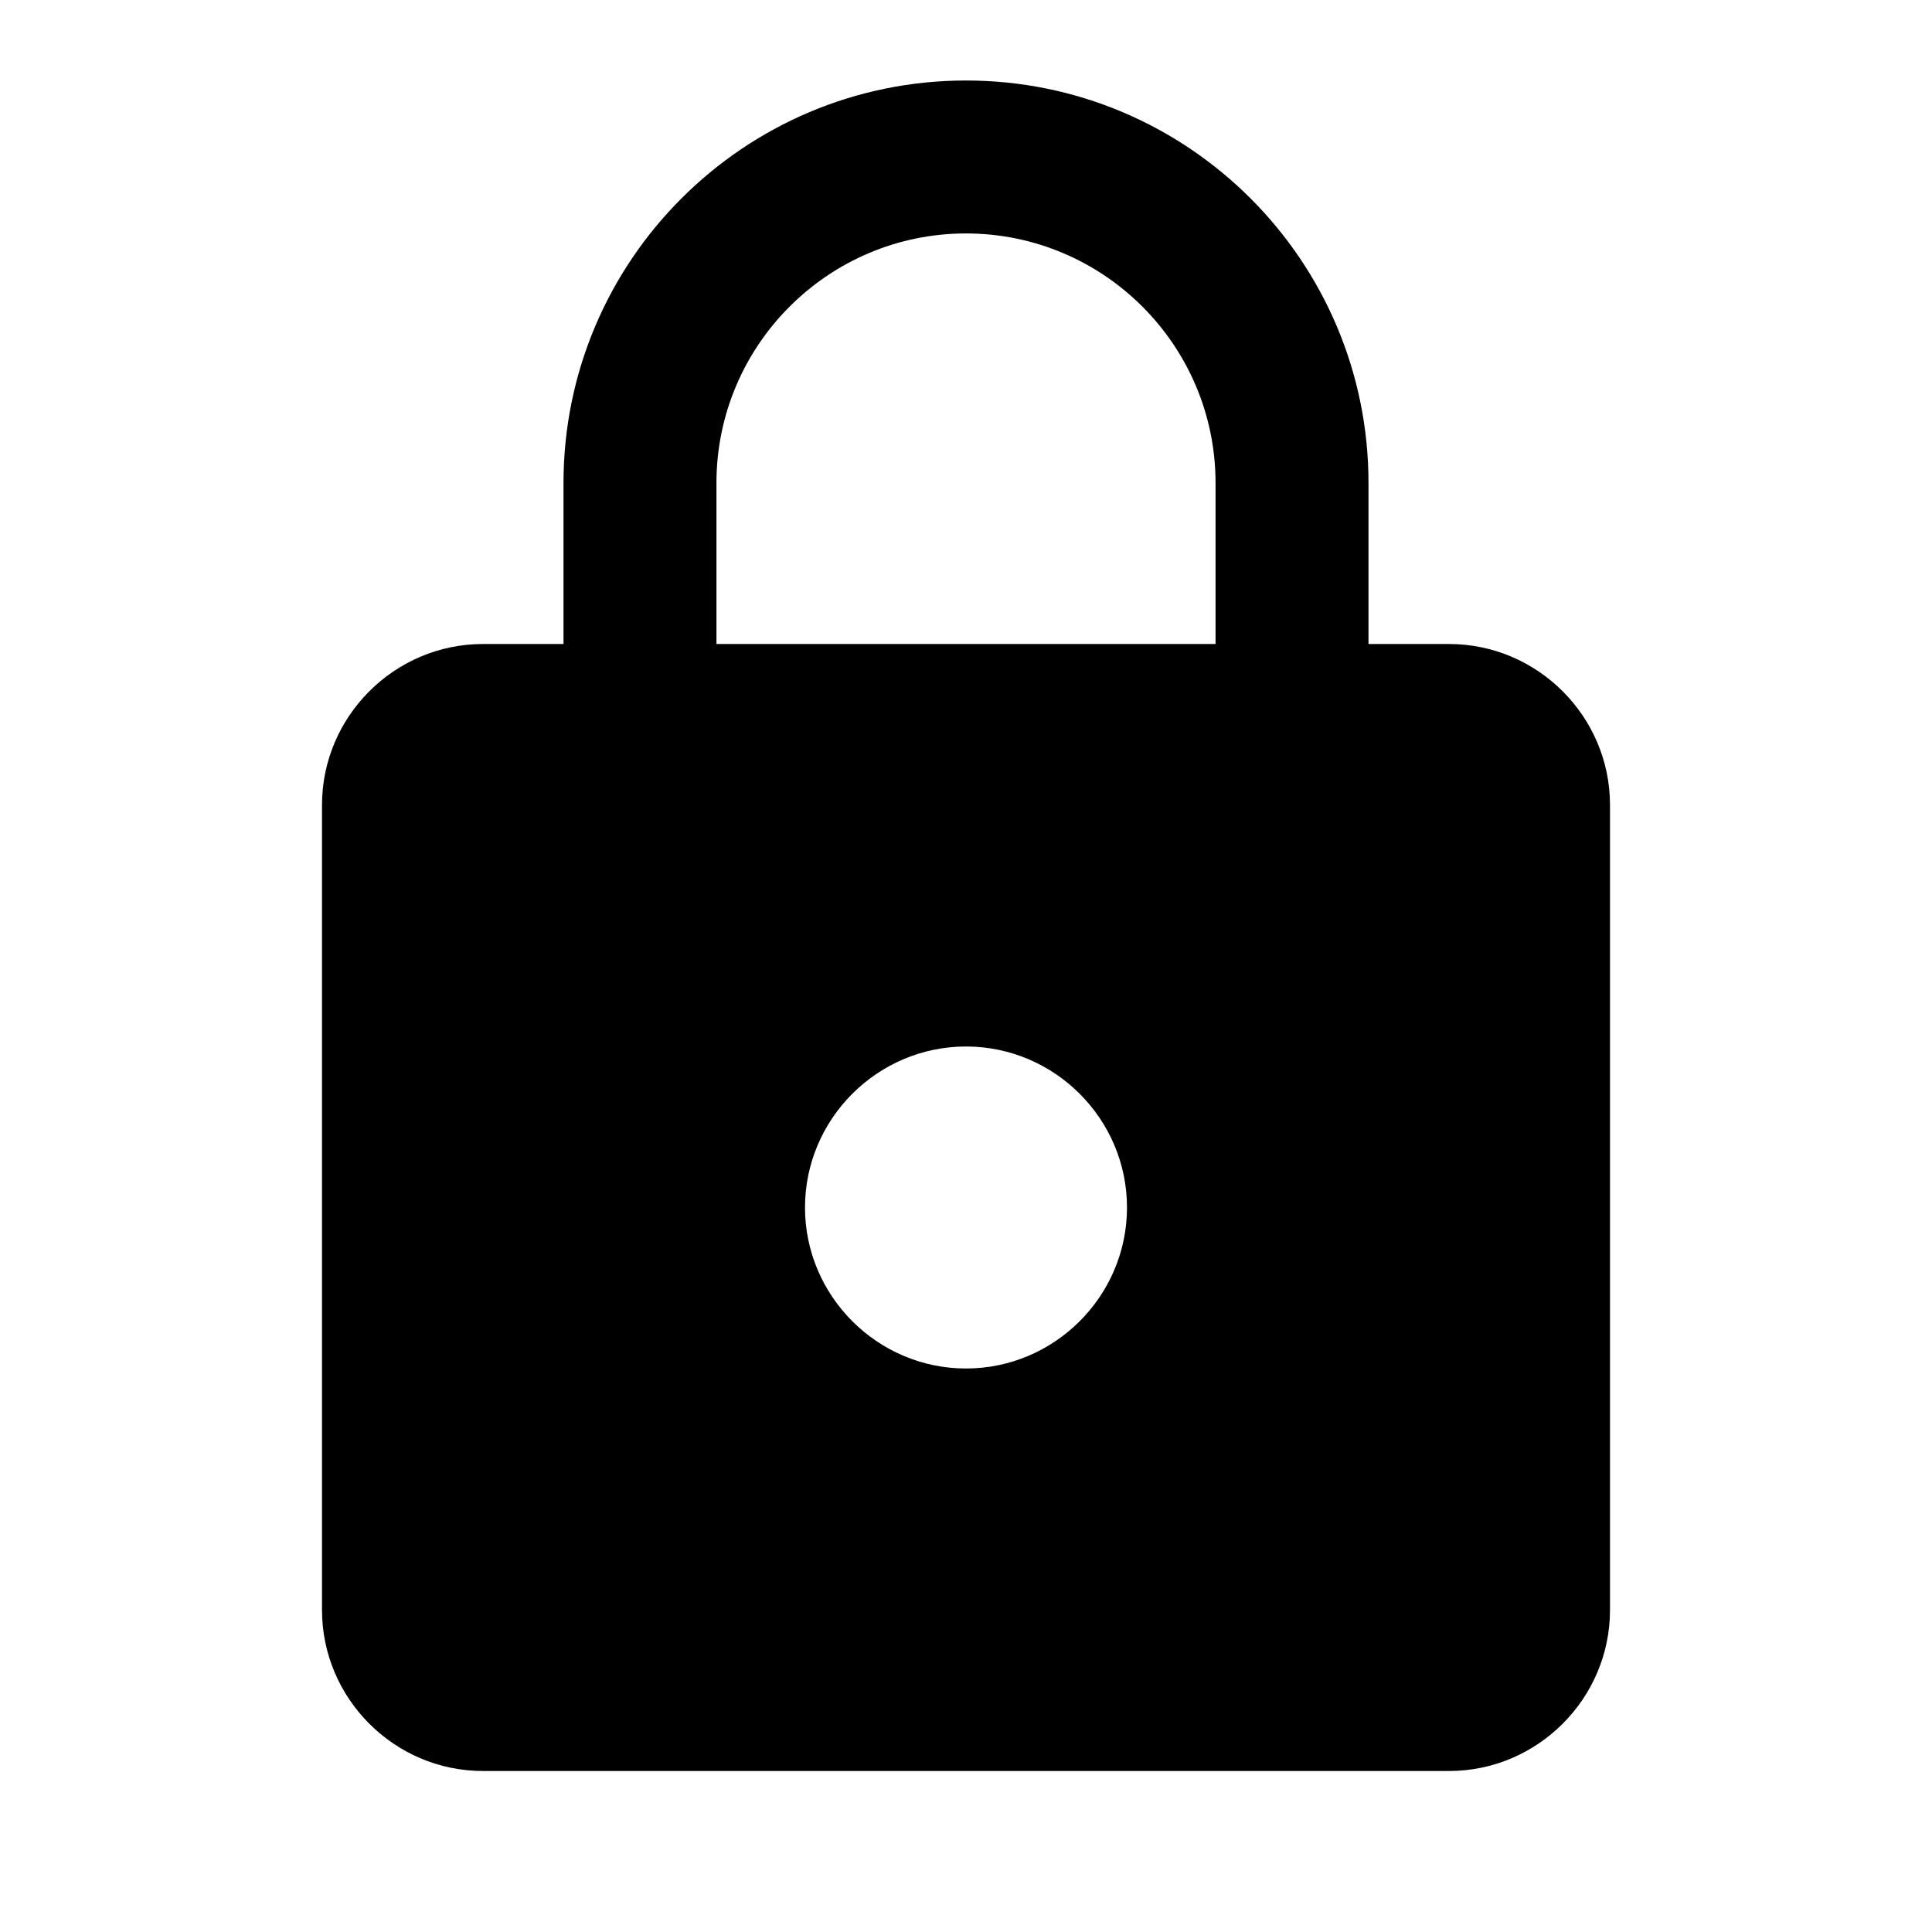
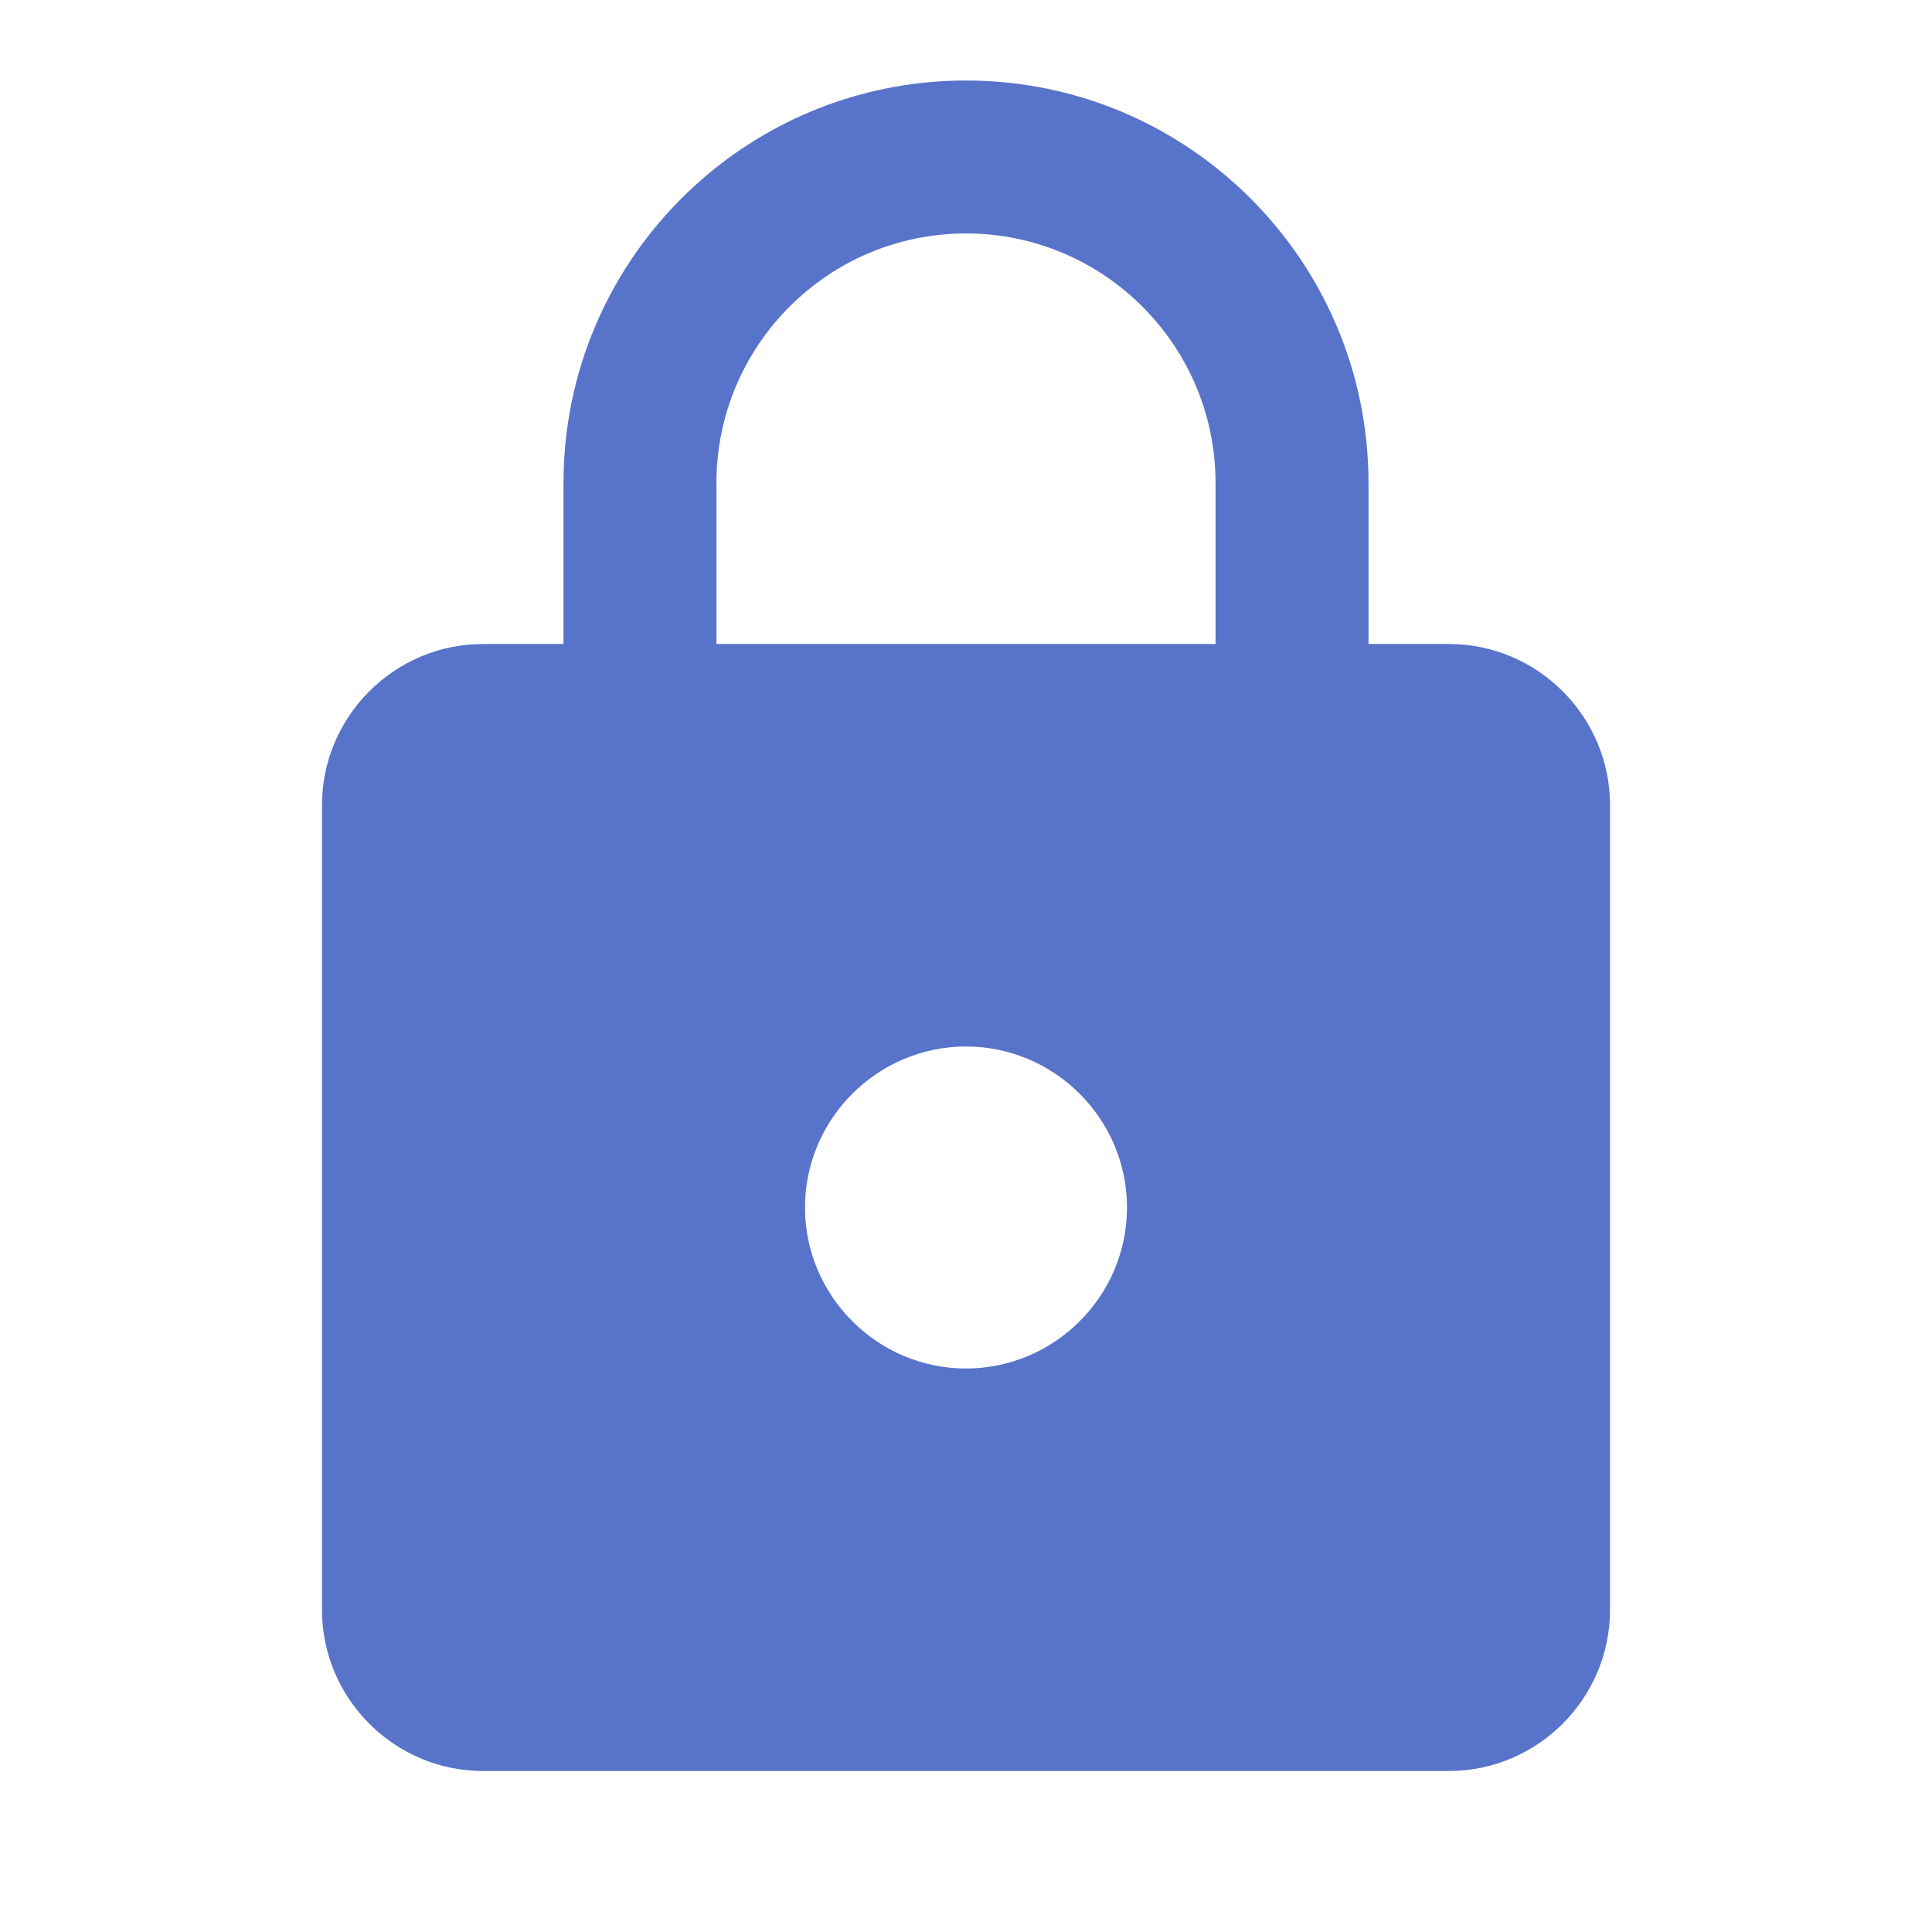
- <svg xmlns="http://www.w3.org/2000/svg" viewBox="0 0 24 24" fill="black" width="48px" height="48px">
+ <svg xmlns="http://www.w3.org/2000/svg" viewBox="0 0 24 24" fill="#5874ca" width="48px" height="48px">
  <path d="M0 0h24v24H0z" fill="none" />
  <path d="M18 8h-1V6c0-2.76-2.24-5-5-5S7 3.24 7 6v2H6c-1.1 0-2 .9-2 2v10c0 1.1.9 2 2 2h12c1.1 0 2-.9 2-2V10c0-1.1-.9-2-2-2zm-6 9c-1.1 0-2-.9-2-2s.9-2 2-2 2 .9 2 2-.9 2-2 2zm3.1-9H8.9V6c0-1.71 1.39-3.1 3.1-3.1 1.71 0 3.1 1.39 3.1 3.1v2z" />
</svg>
